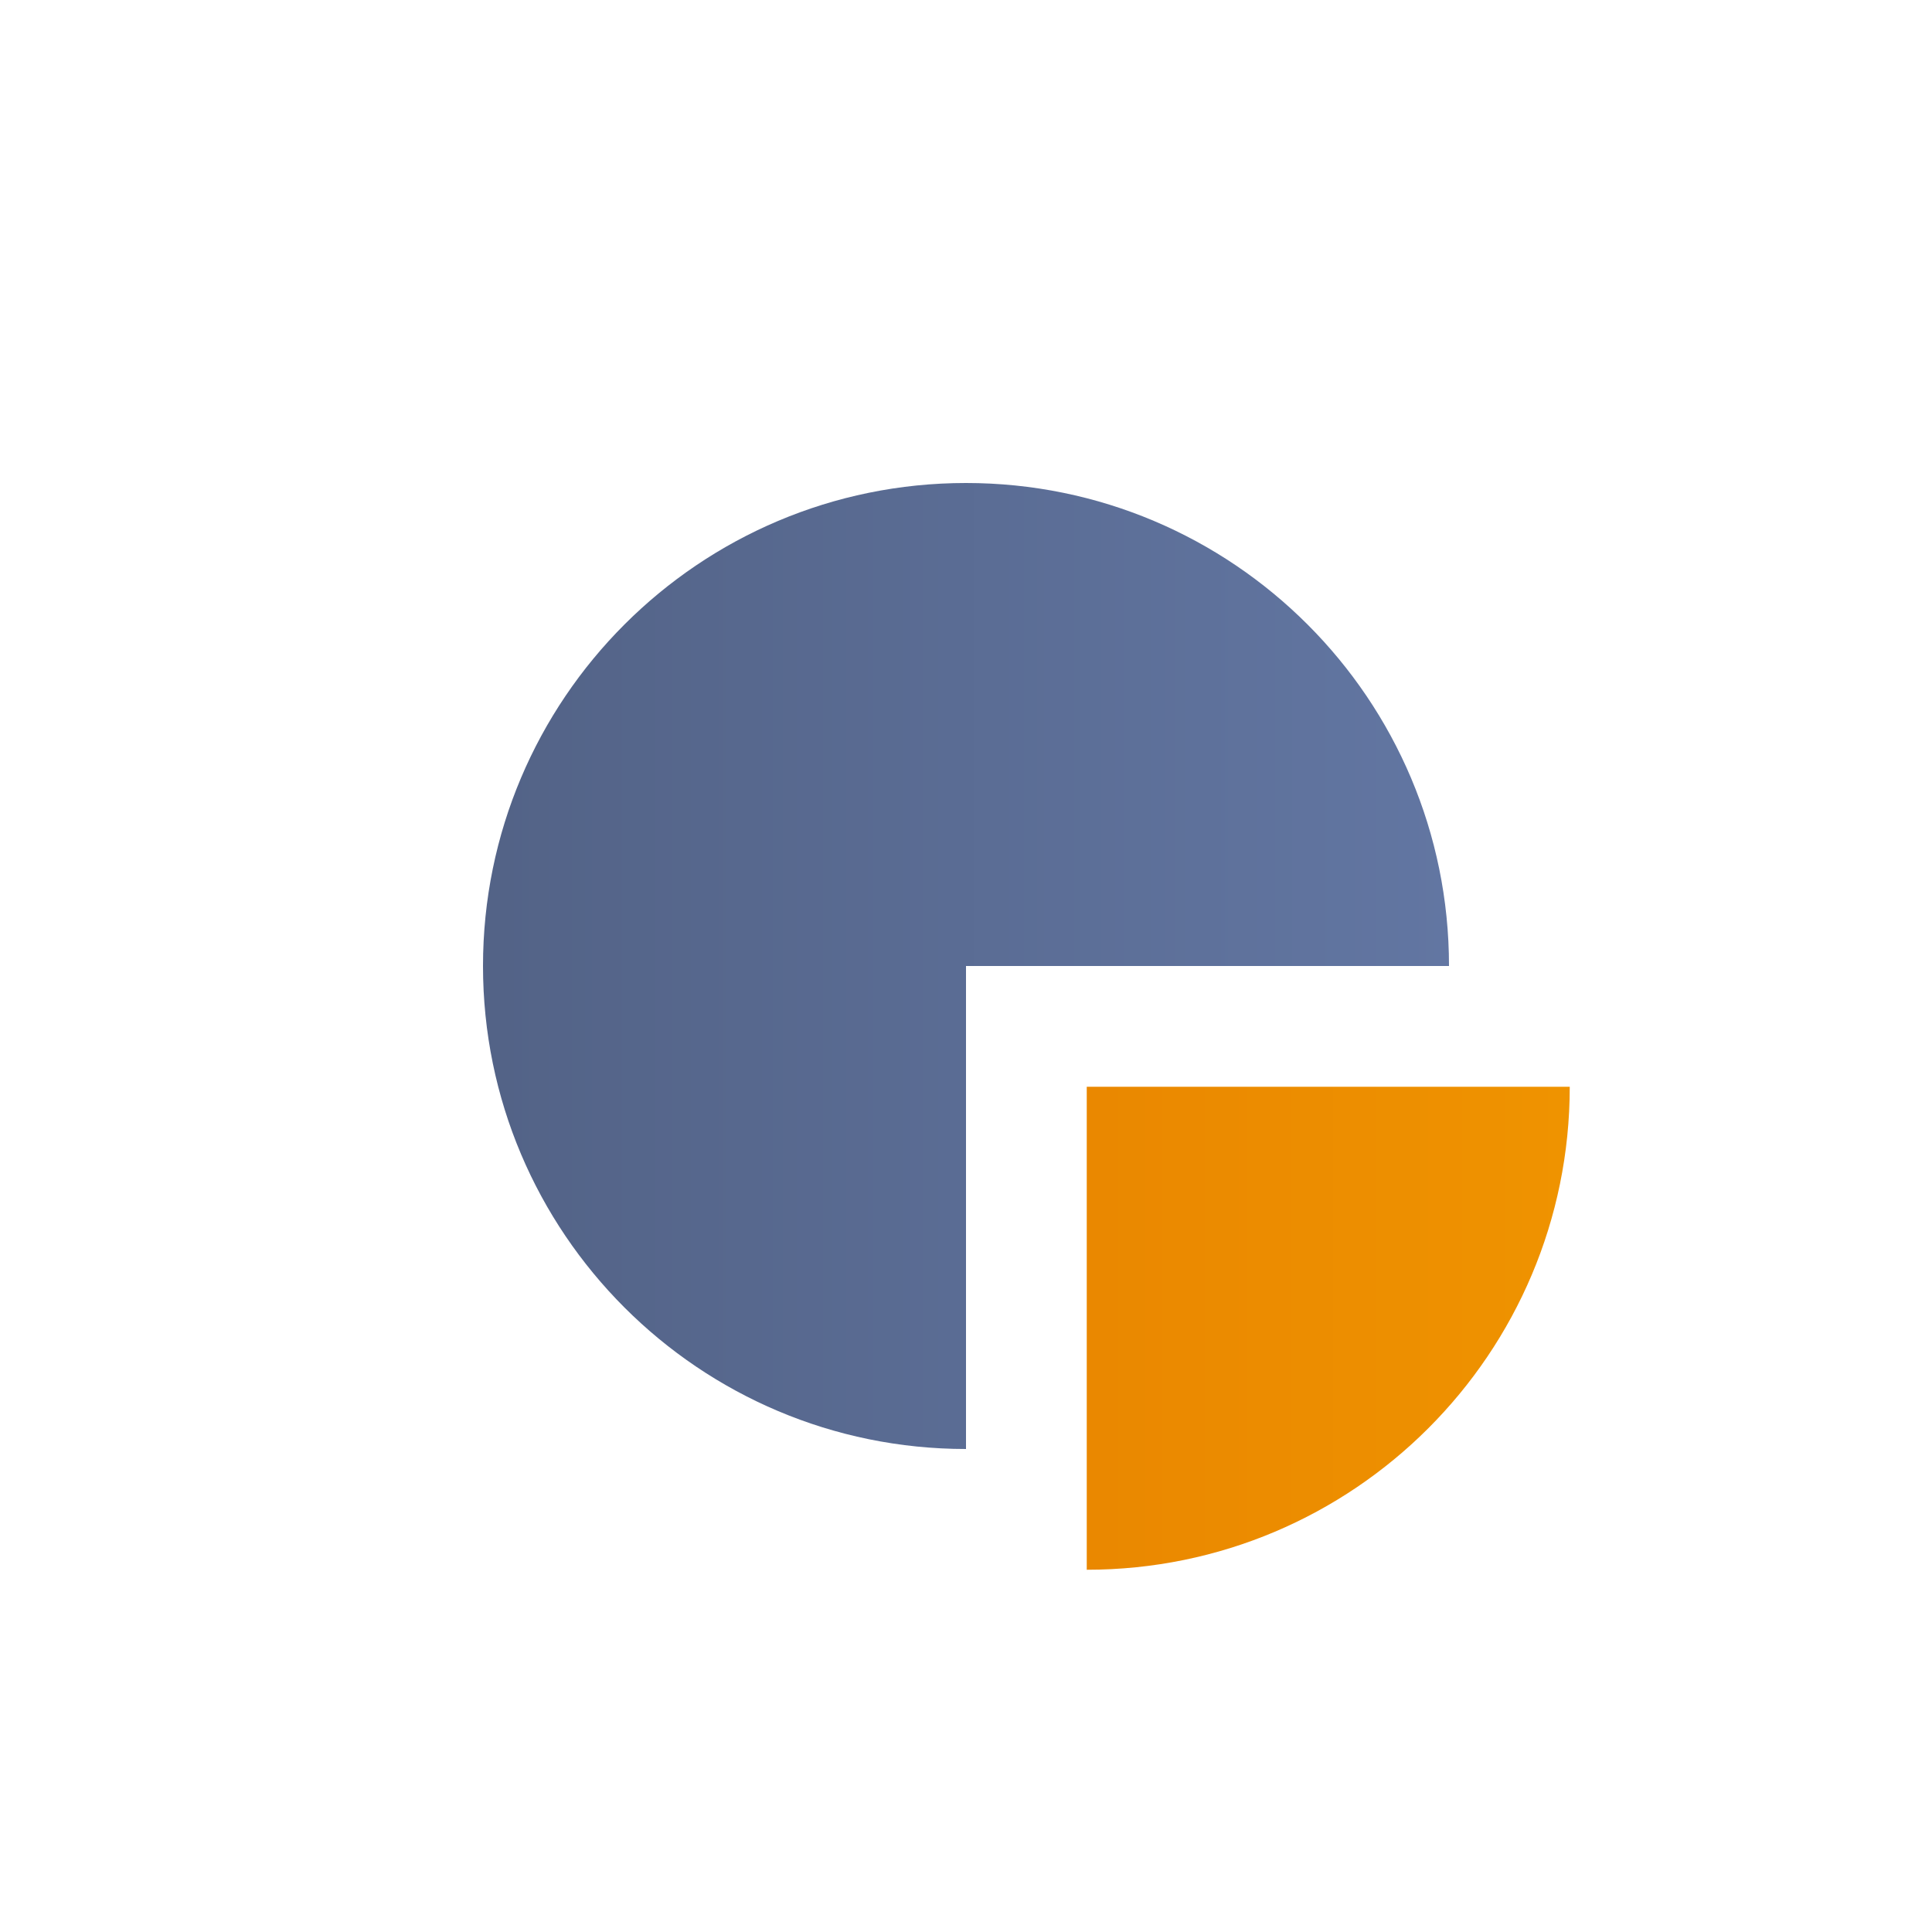
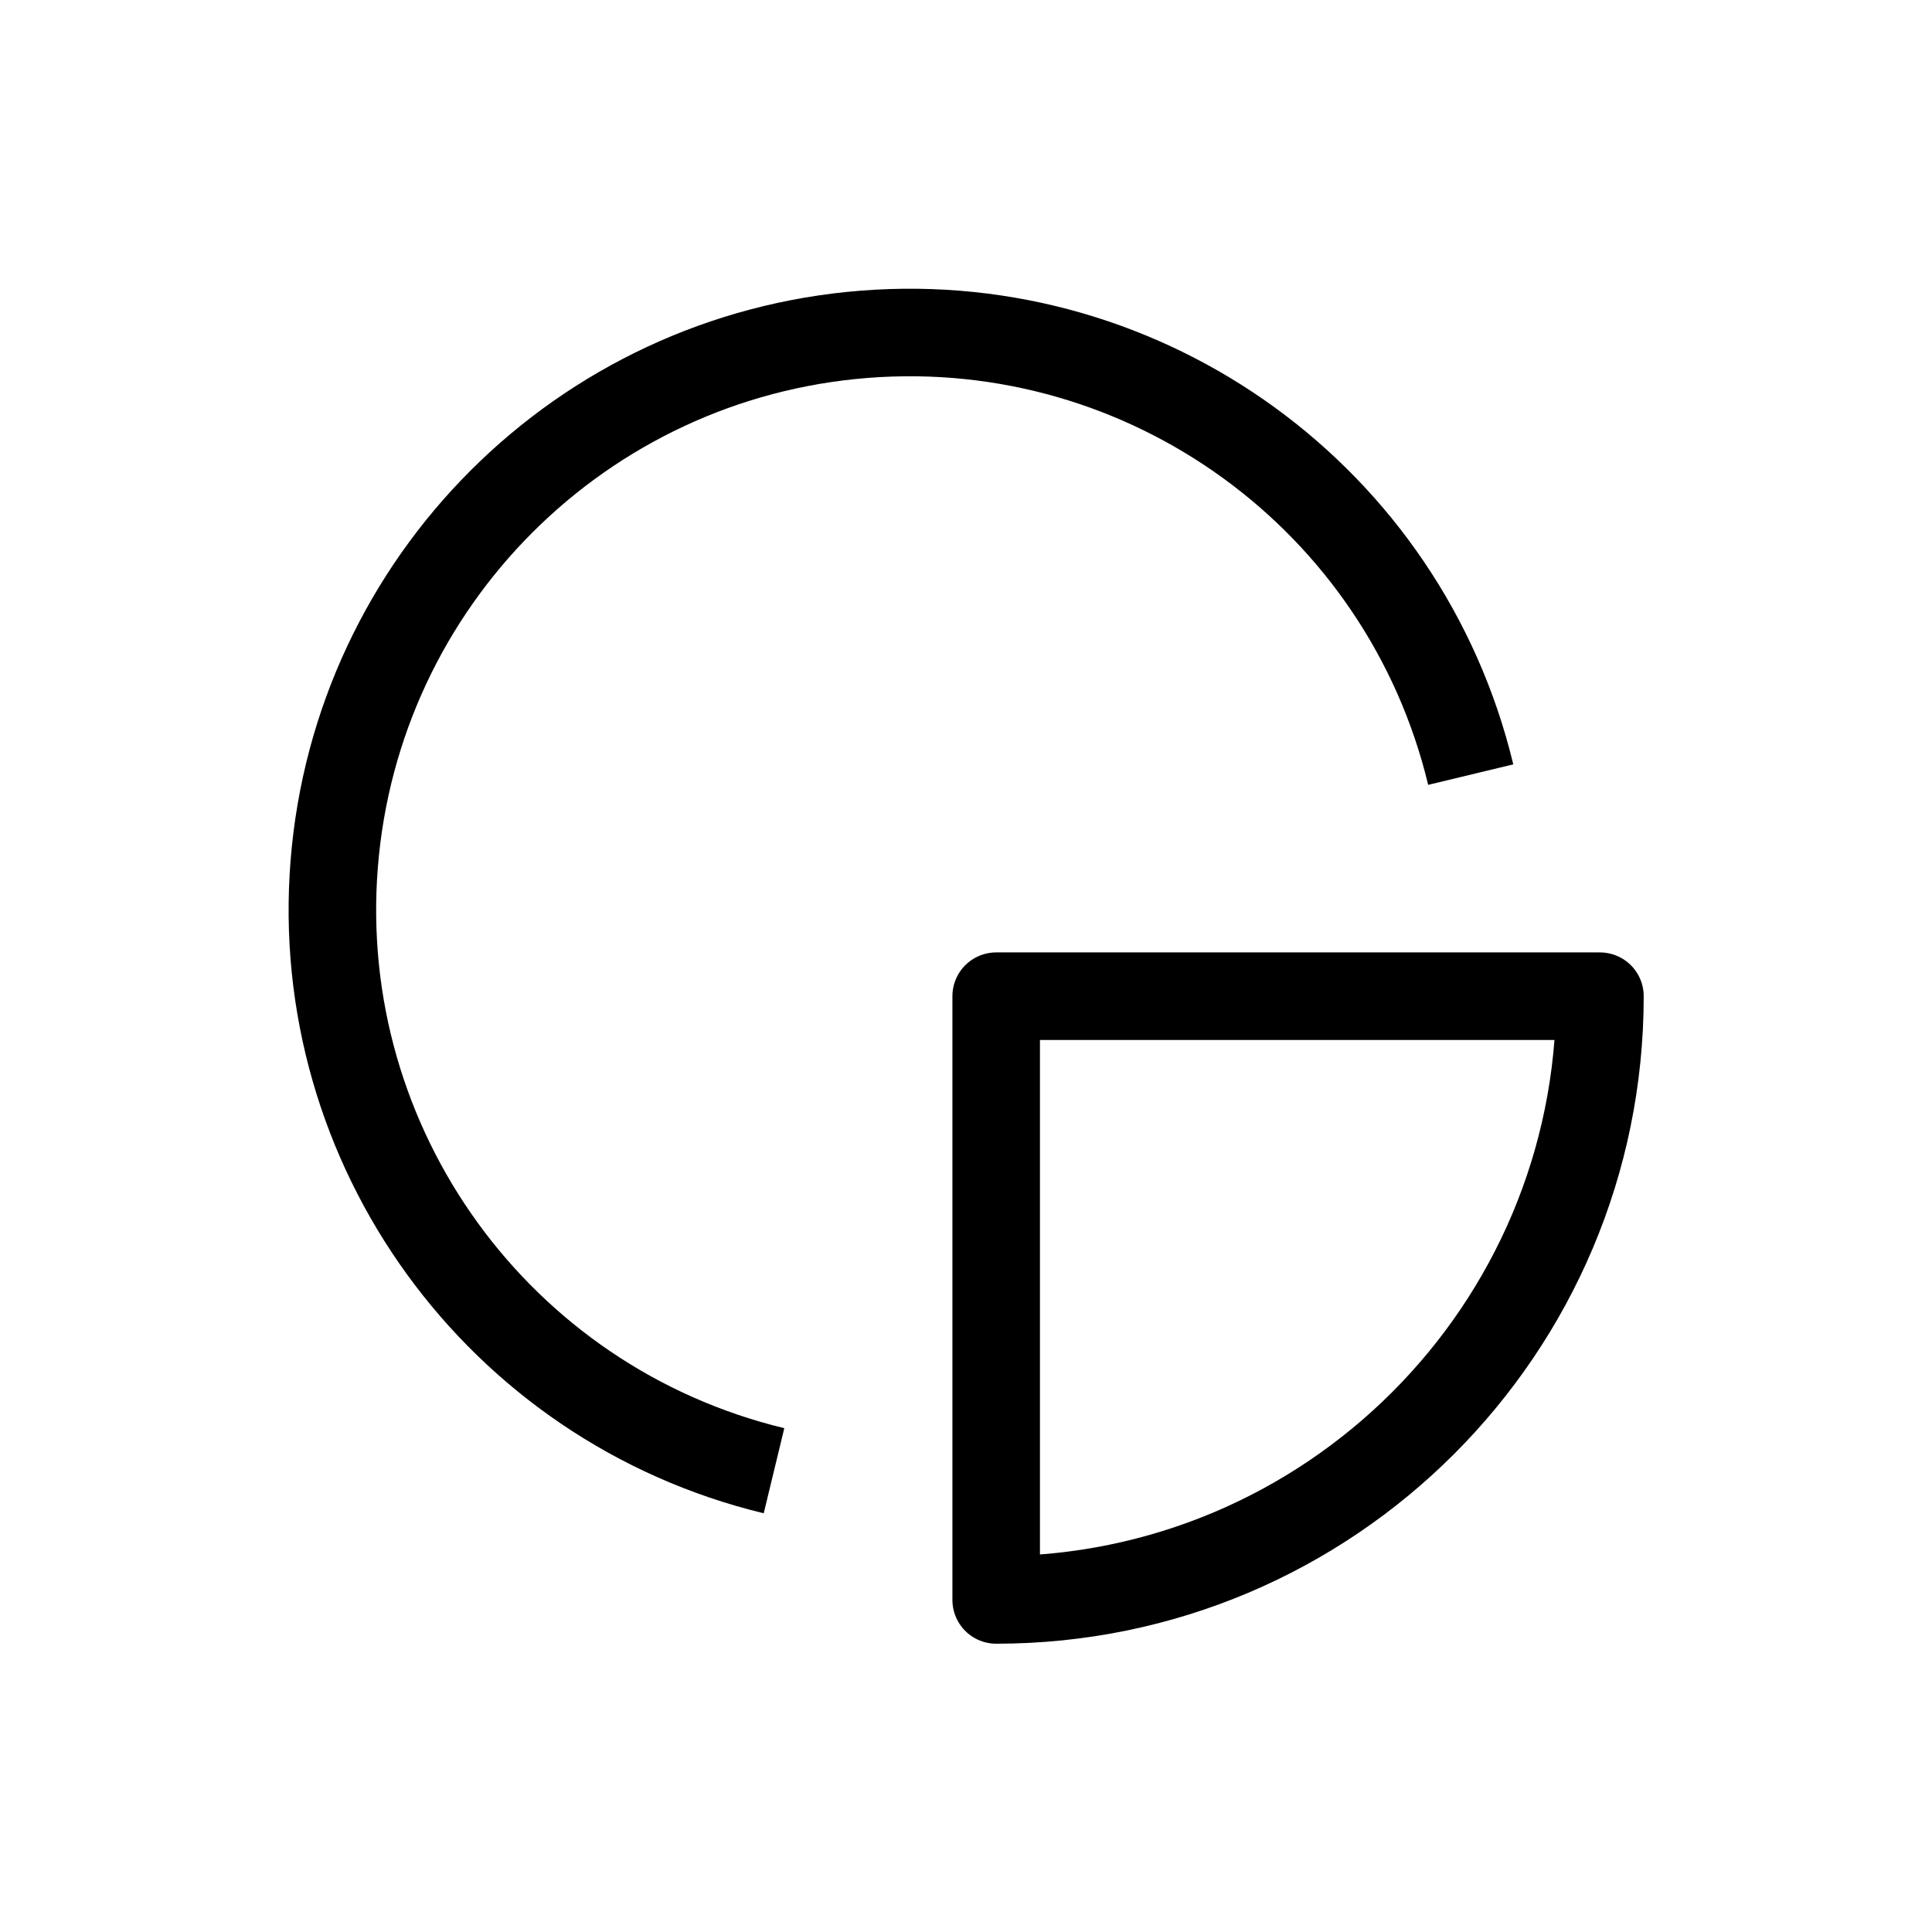
- <svg xmlns="http://www.w3.org/2000/svg" xmlns:xlink="http://www.w3.org/1999/xlink" version="1.1" id="Layer_1" x="0px" y="0px" width="32px" height="32px" viewBox="0 0 32 32" enable-background="new 0 0 32 32" xml:space="preserve">
-   <switch>
-     <g>
-       <rect x="0" fill="none" width="32" height="32" />
-       <g>
-         <g>
-           <defs>
-             <path id="SVGID_1_" d="M8,16c0,4.418,3.582,8,8,8v-8h8c0-4.418-3.582-8-8-8S8,11.582,8,16" />
-           </defs>
-           <clipPath id="SVGID_2_">
-             <use xlink:href="#SVGID_1_" overflow="visible" />
-           </clipPath>
-           <linearGradient id="SVGID_3_" gradientUnits="userSpaceOnUse" x1="-381.352" y1="-300.179" x2="-380.352" y2="-300.179" gradientTransform="matrix(16 0 0 16 6109.638 4818.86)">
-             <stop offset="0" style="stop-color:#536387" />
-             <stop offset="0.02" style="stop-color:#536387" />
-             <stop offset="1" style="stop-color:#6276A2" />
-           </linearGradient>
-           <rect x="8" y="8" clip-path="url(#SVGID_2_)" fill="url(#SVGID_3_)" width="16" height="16" />
-         </g>
-       </g>
-       <g>
-         <g>
-           <defs>
-             <path id="SVGID_4_" d="M18,18v8c4.418,0,8-3.581,8-8H18z" />
-           </defs>
-           <clipPath id="SVGID_5_">
-             <use xlink:href="#SVGID_4_" overflow="visible" />
-           </clipPath>
-           <linearGradient id="SVGID_6_" gradientUnits="userSpaceOnUse" x1="-359.705" y1="-317.858" x2="-358.705" y2="-317.858" gradientTransform="matrix(8 0 0 8 2895.638 2564.86)">
-             <stop offset="0" style="stop-color:#EA8800" />
-             <stop offset="0.02" style="stop-color:#EA8800" />
-             <stop offset="1" style="stop-color:#EF9300" />
-           </linearGradient>
-           <rect x="18" y="18" clip-path="url(#SVGID_5_)" fill="url(#SVGID_6_)" width="8" height="8" />
-         </g>
-       </g>
-     </g>
-   </switch>
+ <svg xmlns="http://www.w3.org/2000/svg" id="cat-pg" viewBox="0 0 32 32">
+   <defs>
+     <style>.cls-1{fill:none;stroke:#000;stroke-linejoin:round;stroke-width:1.45px;}</style>
+   </defs>
+   <path class="cls-1" d="M16.5,16.5v10a10,10,0,0,0,10-10Z" />
+   <path class="cls-1" d="M12.82,24.36A9.56,9.56,0,1,1,24.36,12.83" />
</svg>
